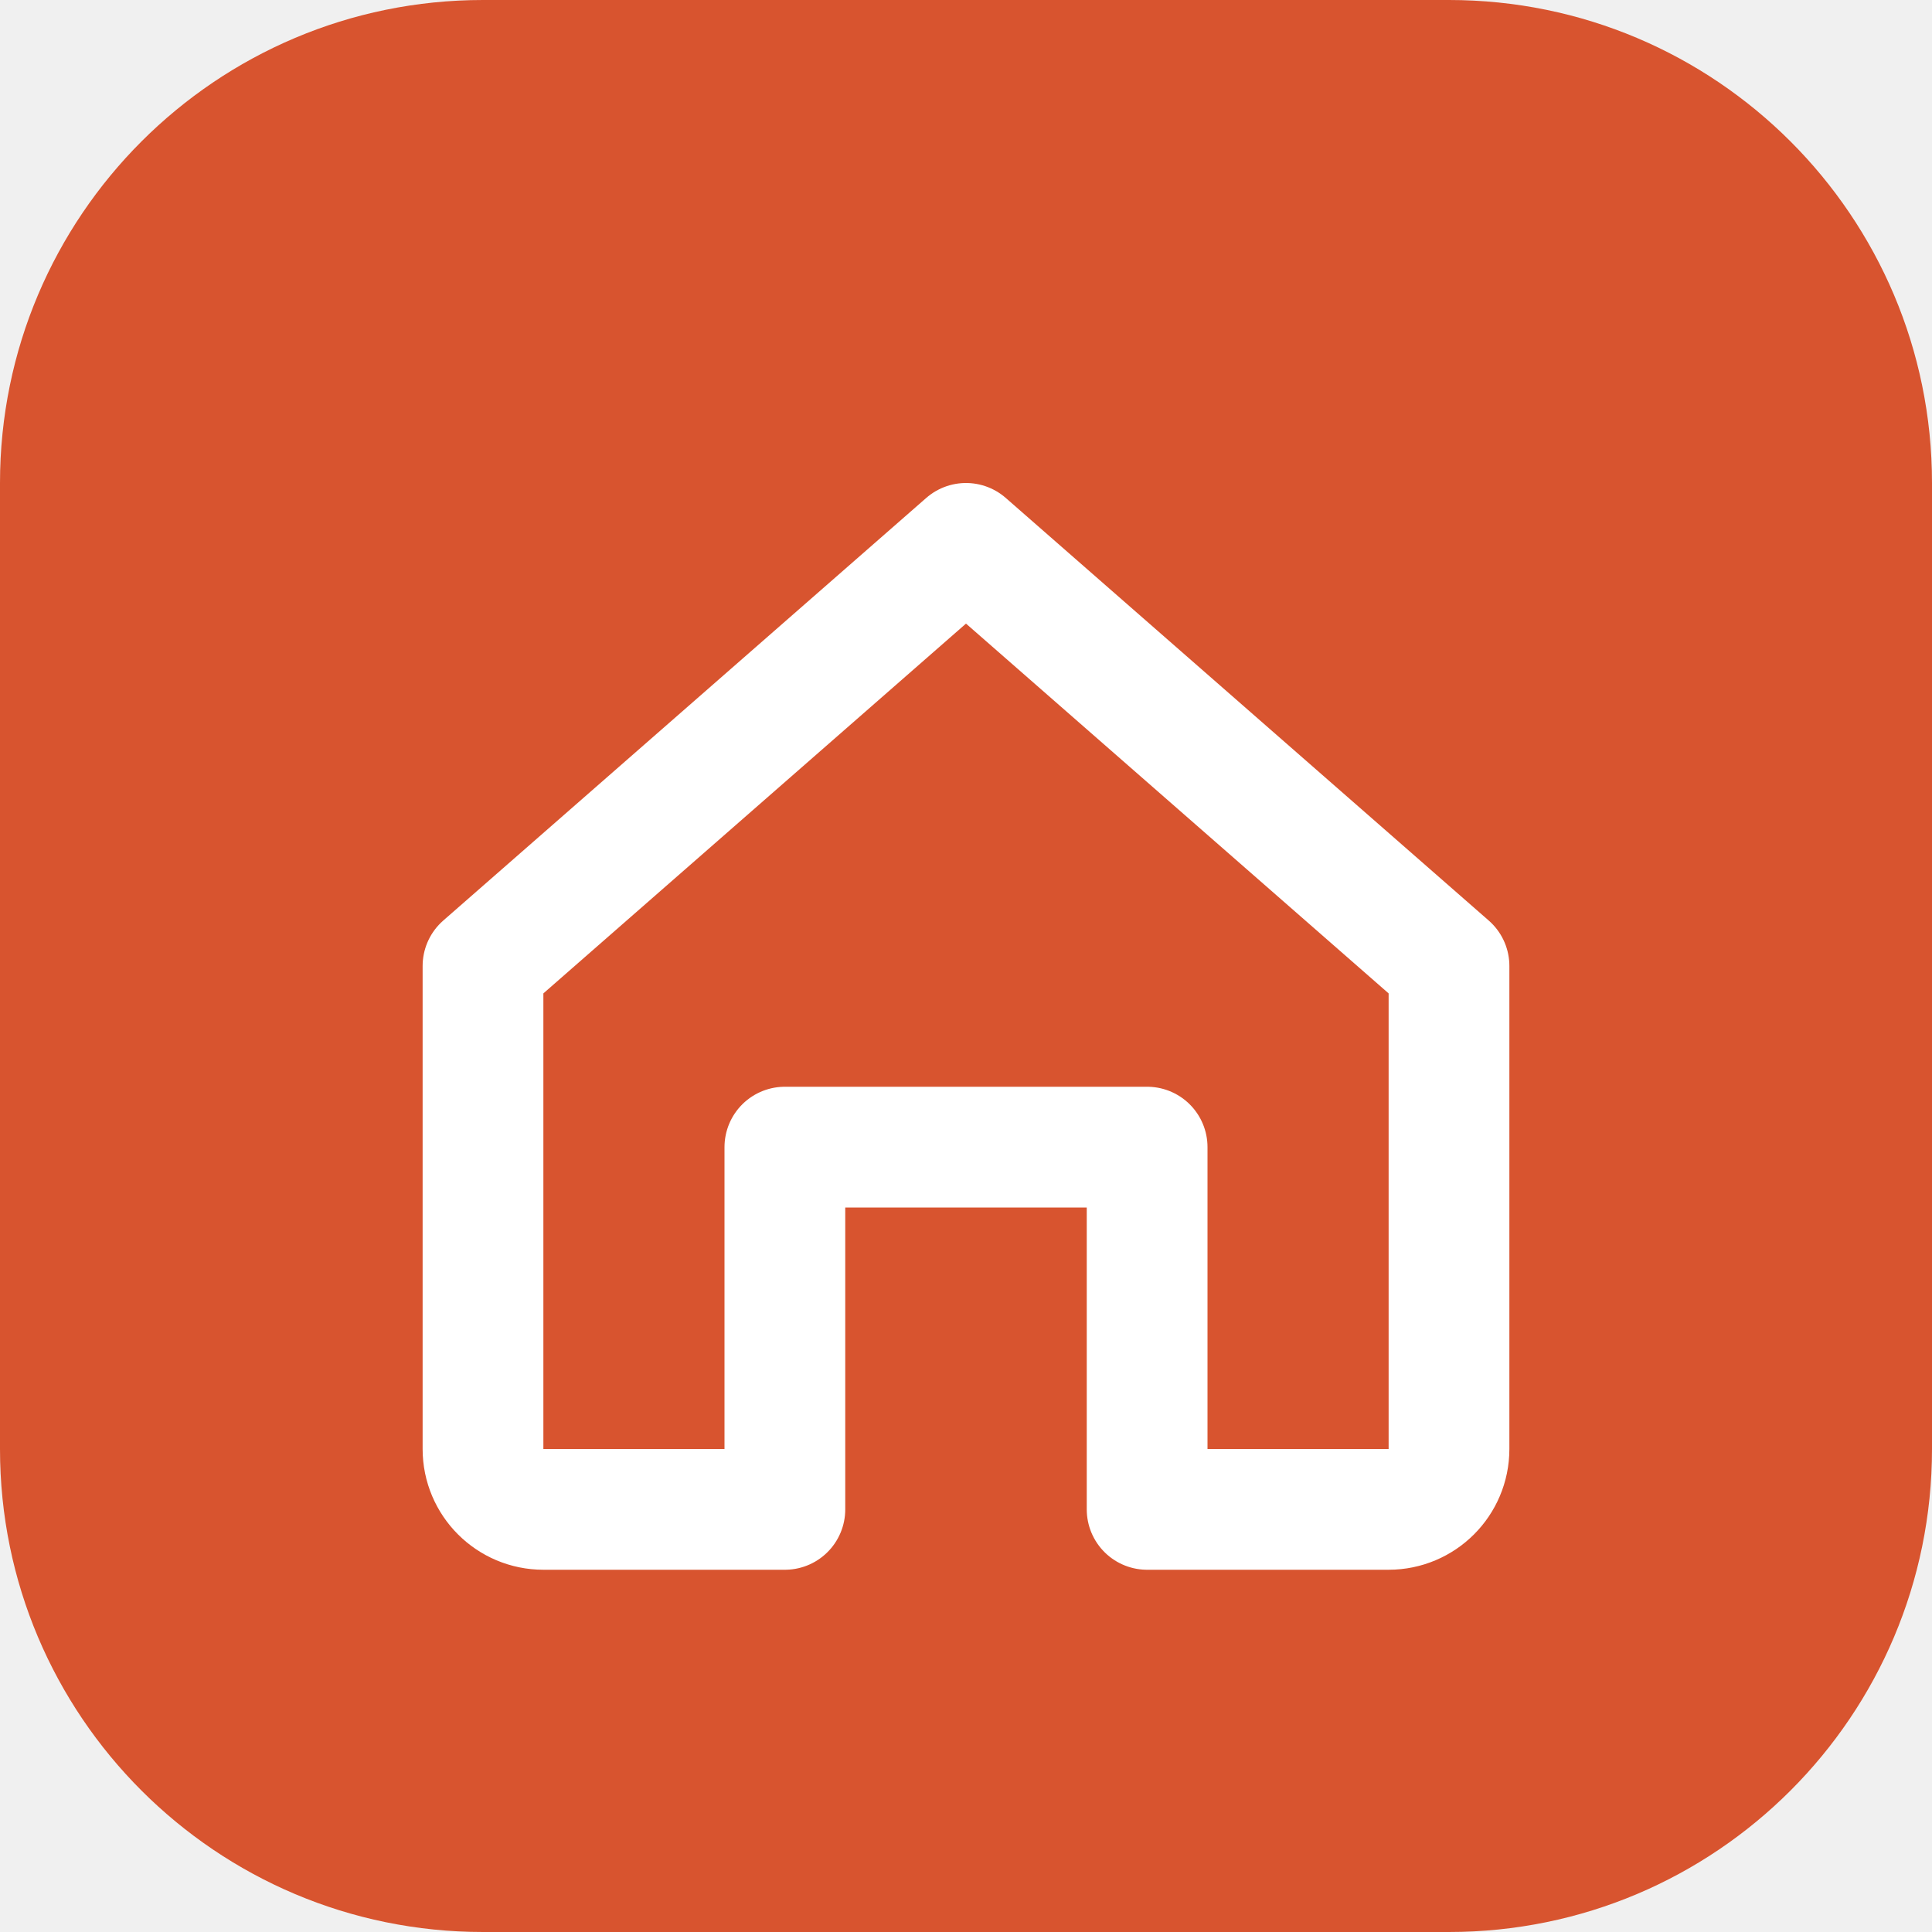
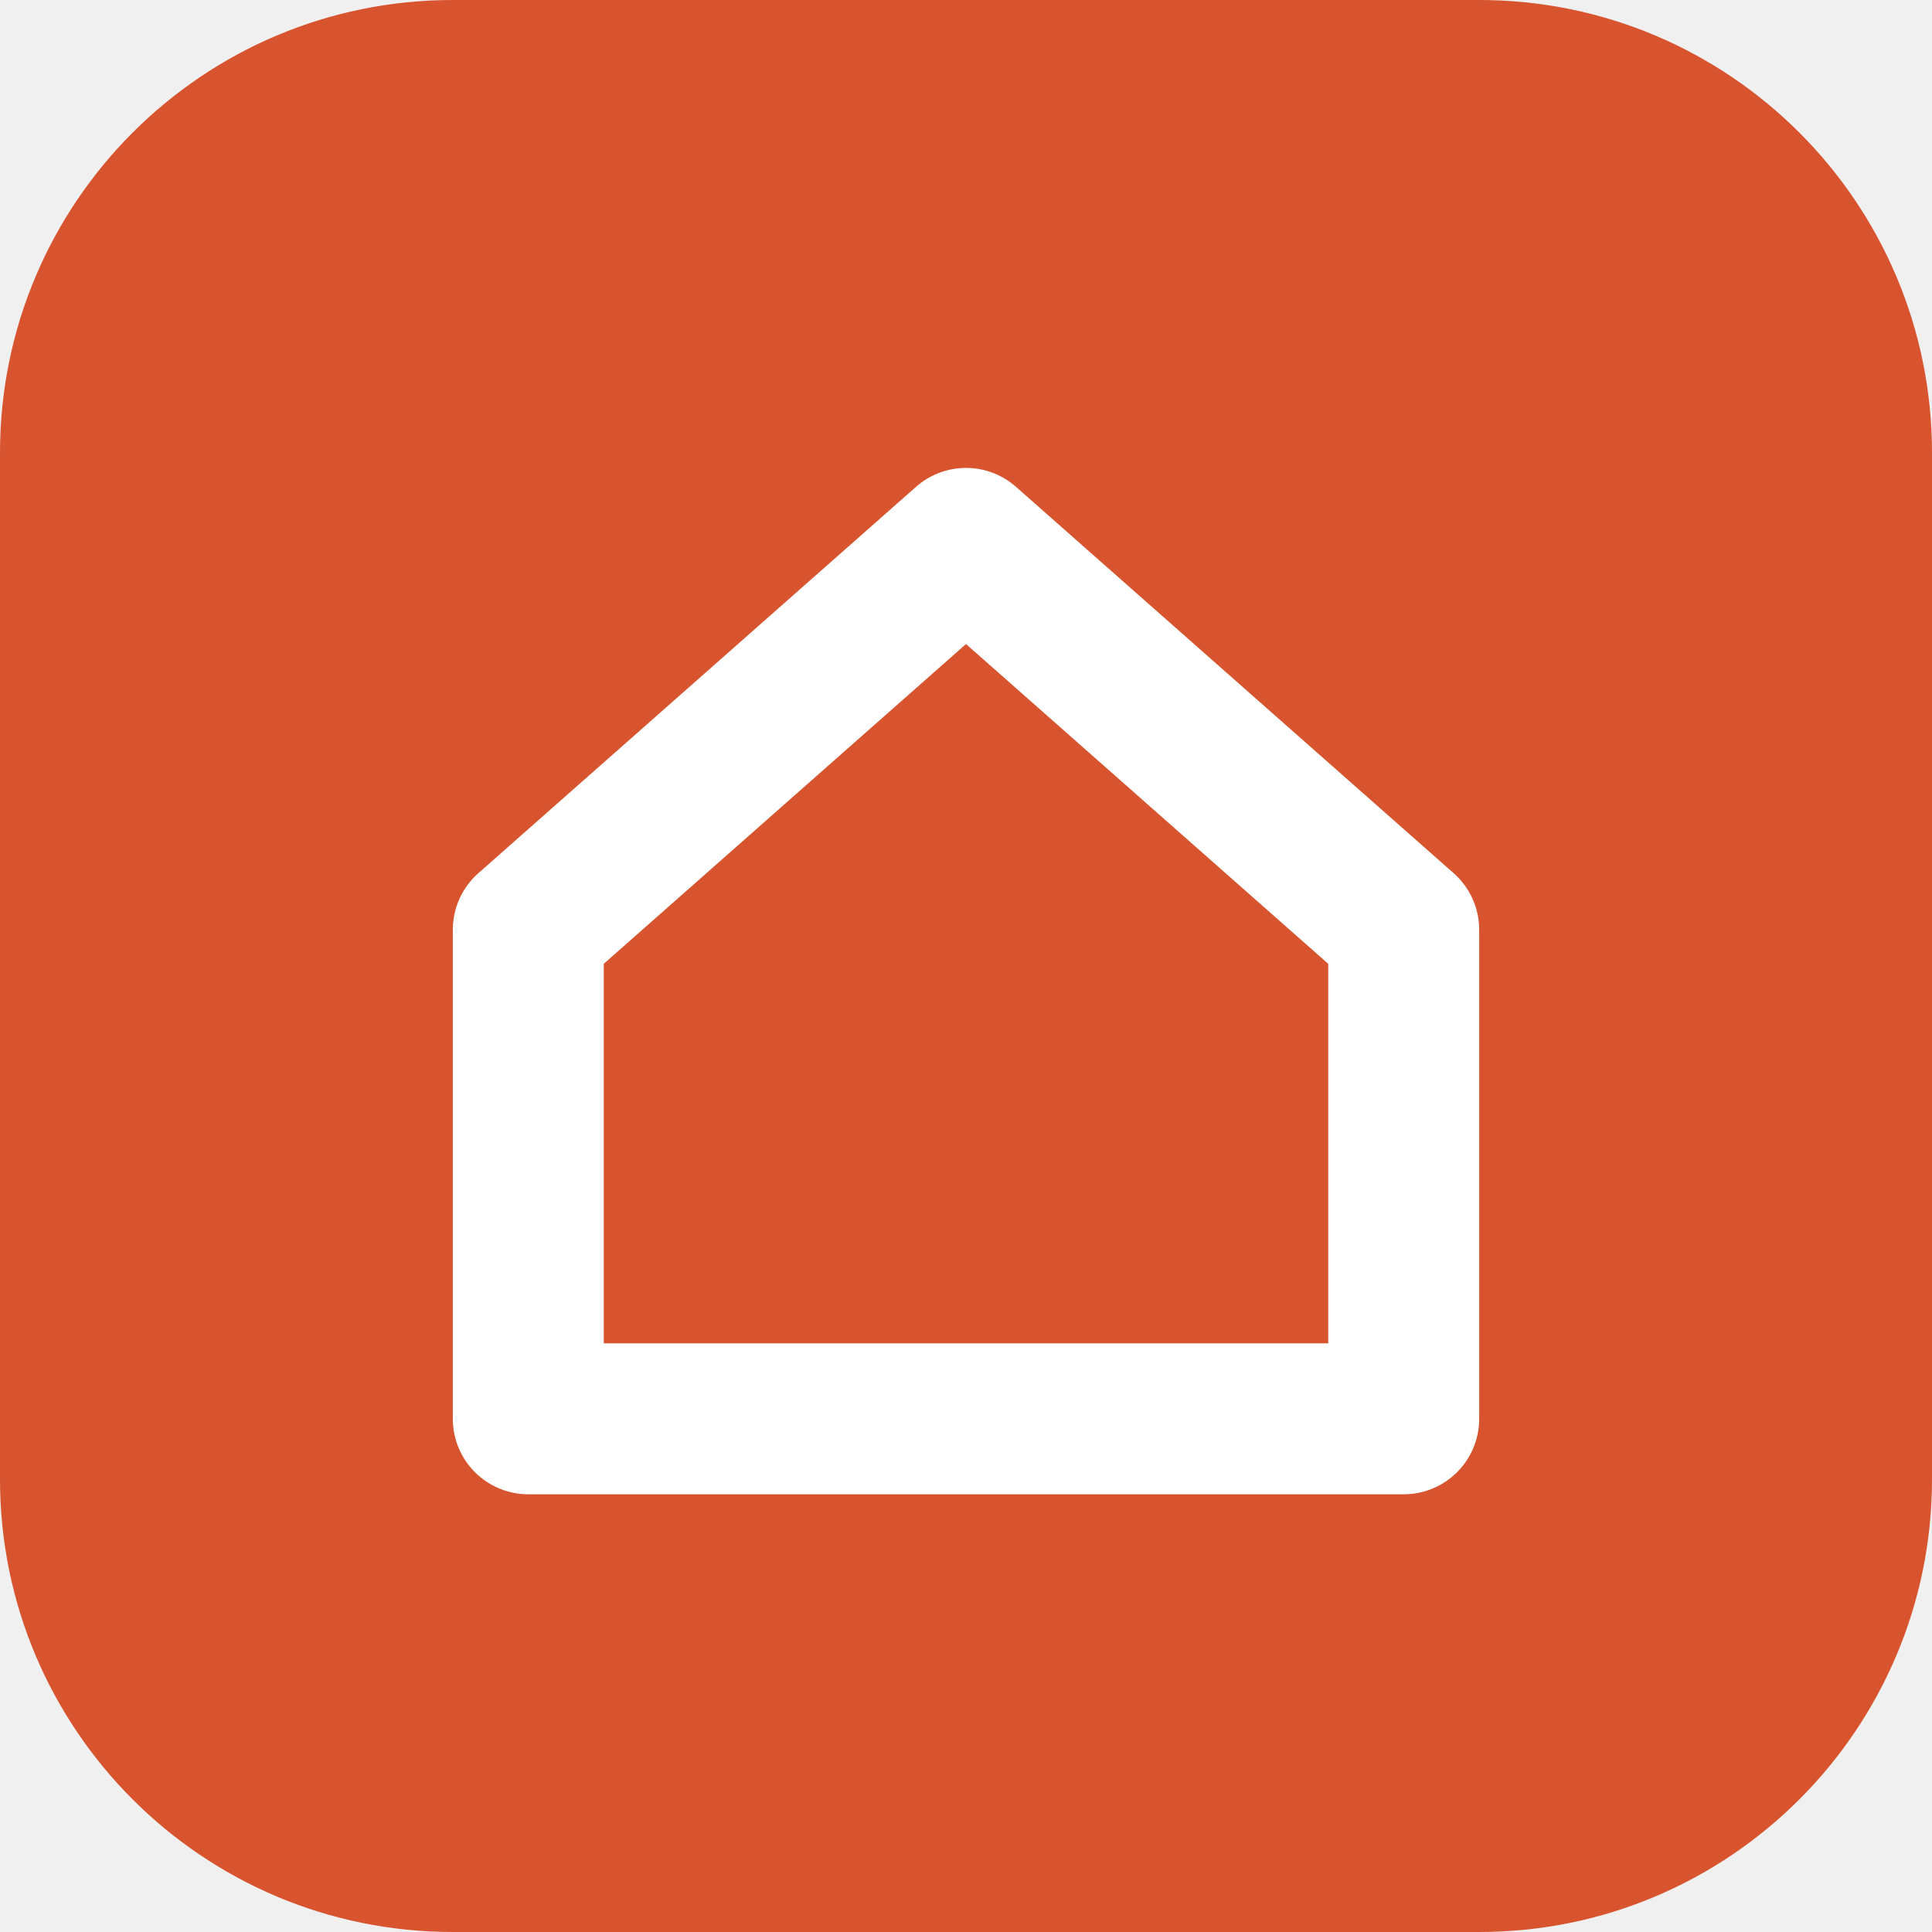
<svg xmlns="http://www.w3.org/2000/svg" viewBox="0 0 64 64">
-   <rect width="64" height="64" rx="16" fill="#d8542f" />
-   <path d="M16 32l16-14 16 14v16a2 2 0 0 1-2 2h-8V38H26v12h-8a2 2 0 0 1-2-2z" fill="none" stroke="#fff" stroke-width="4" stroke-linecap="round" stroke-linejoin="round" />
+   <rect width="64" height="64" rx="15" fill="#d8542f" />
+   <path d="M17.5 47V30.8L32 18l14.5 12.8V47z" fill="none" stroke="#fff" stroke-width="5" stroke-linejoin="round" />
</svg>
